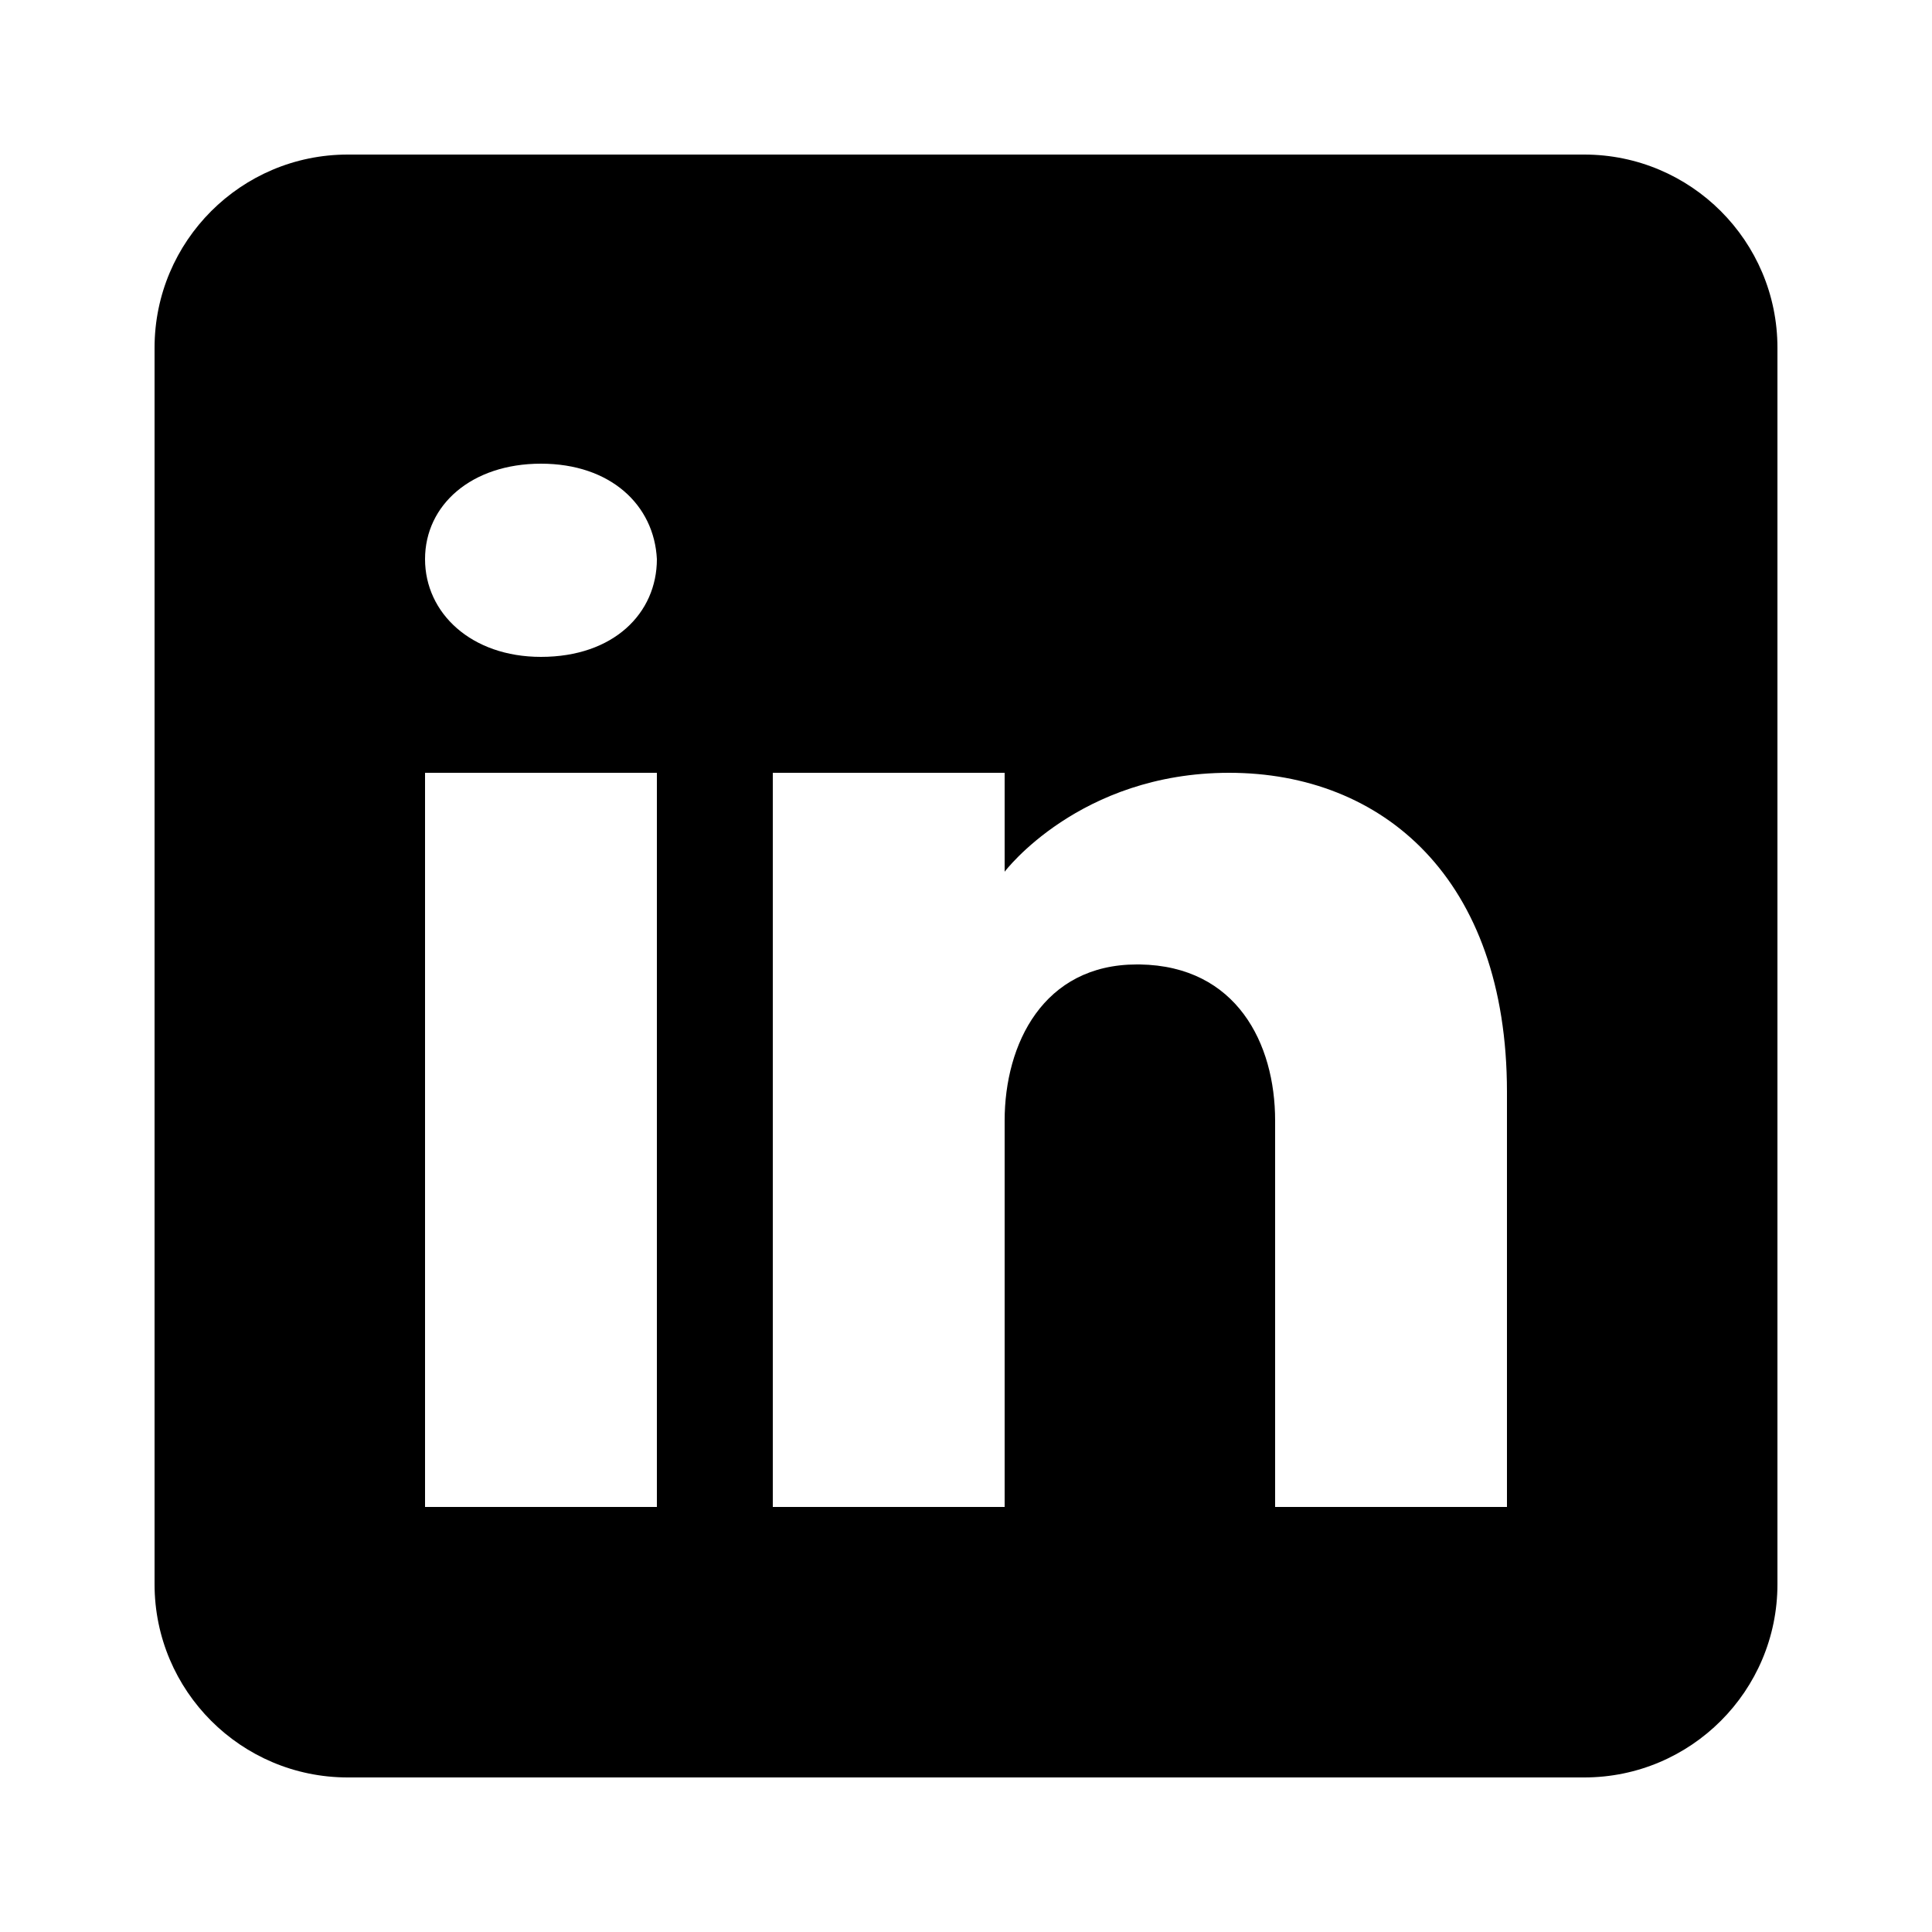
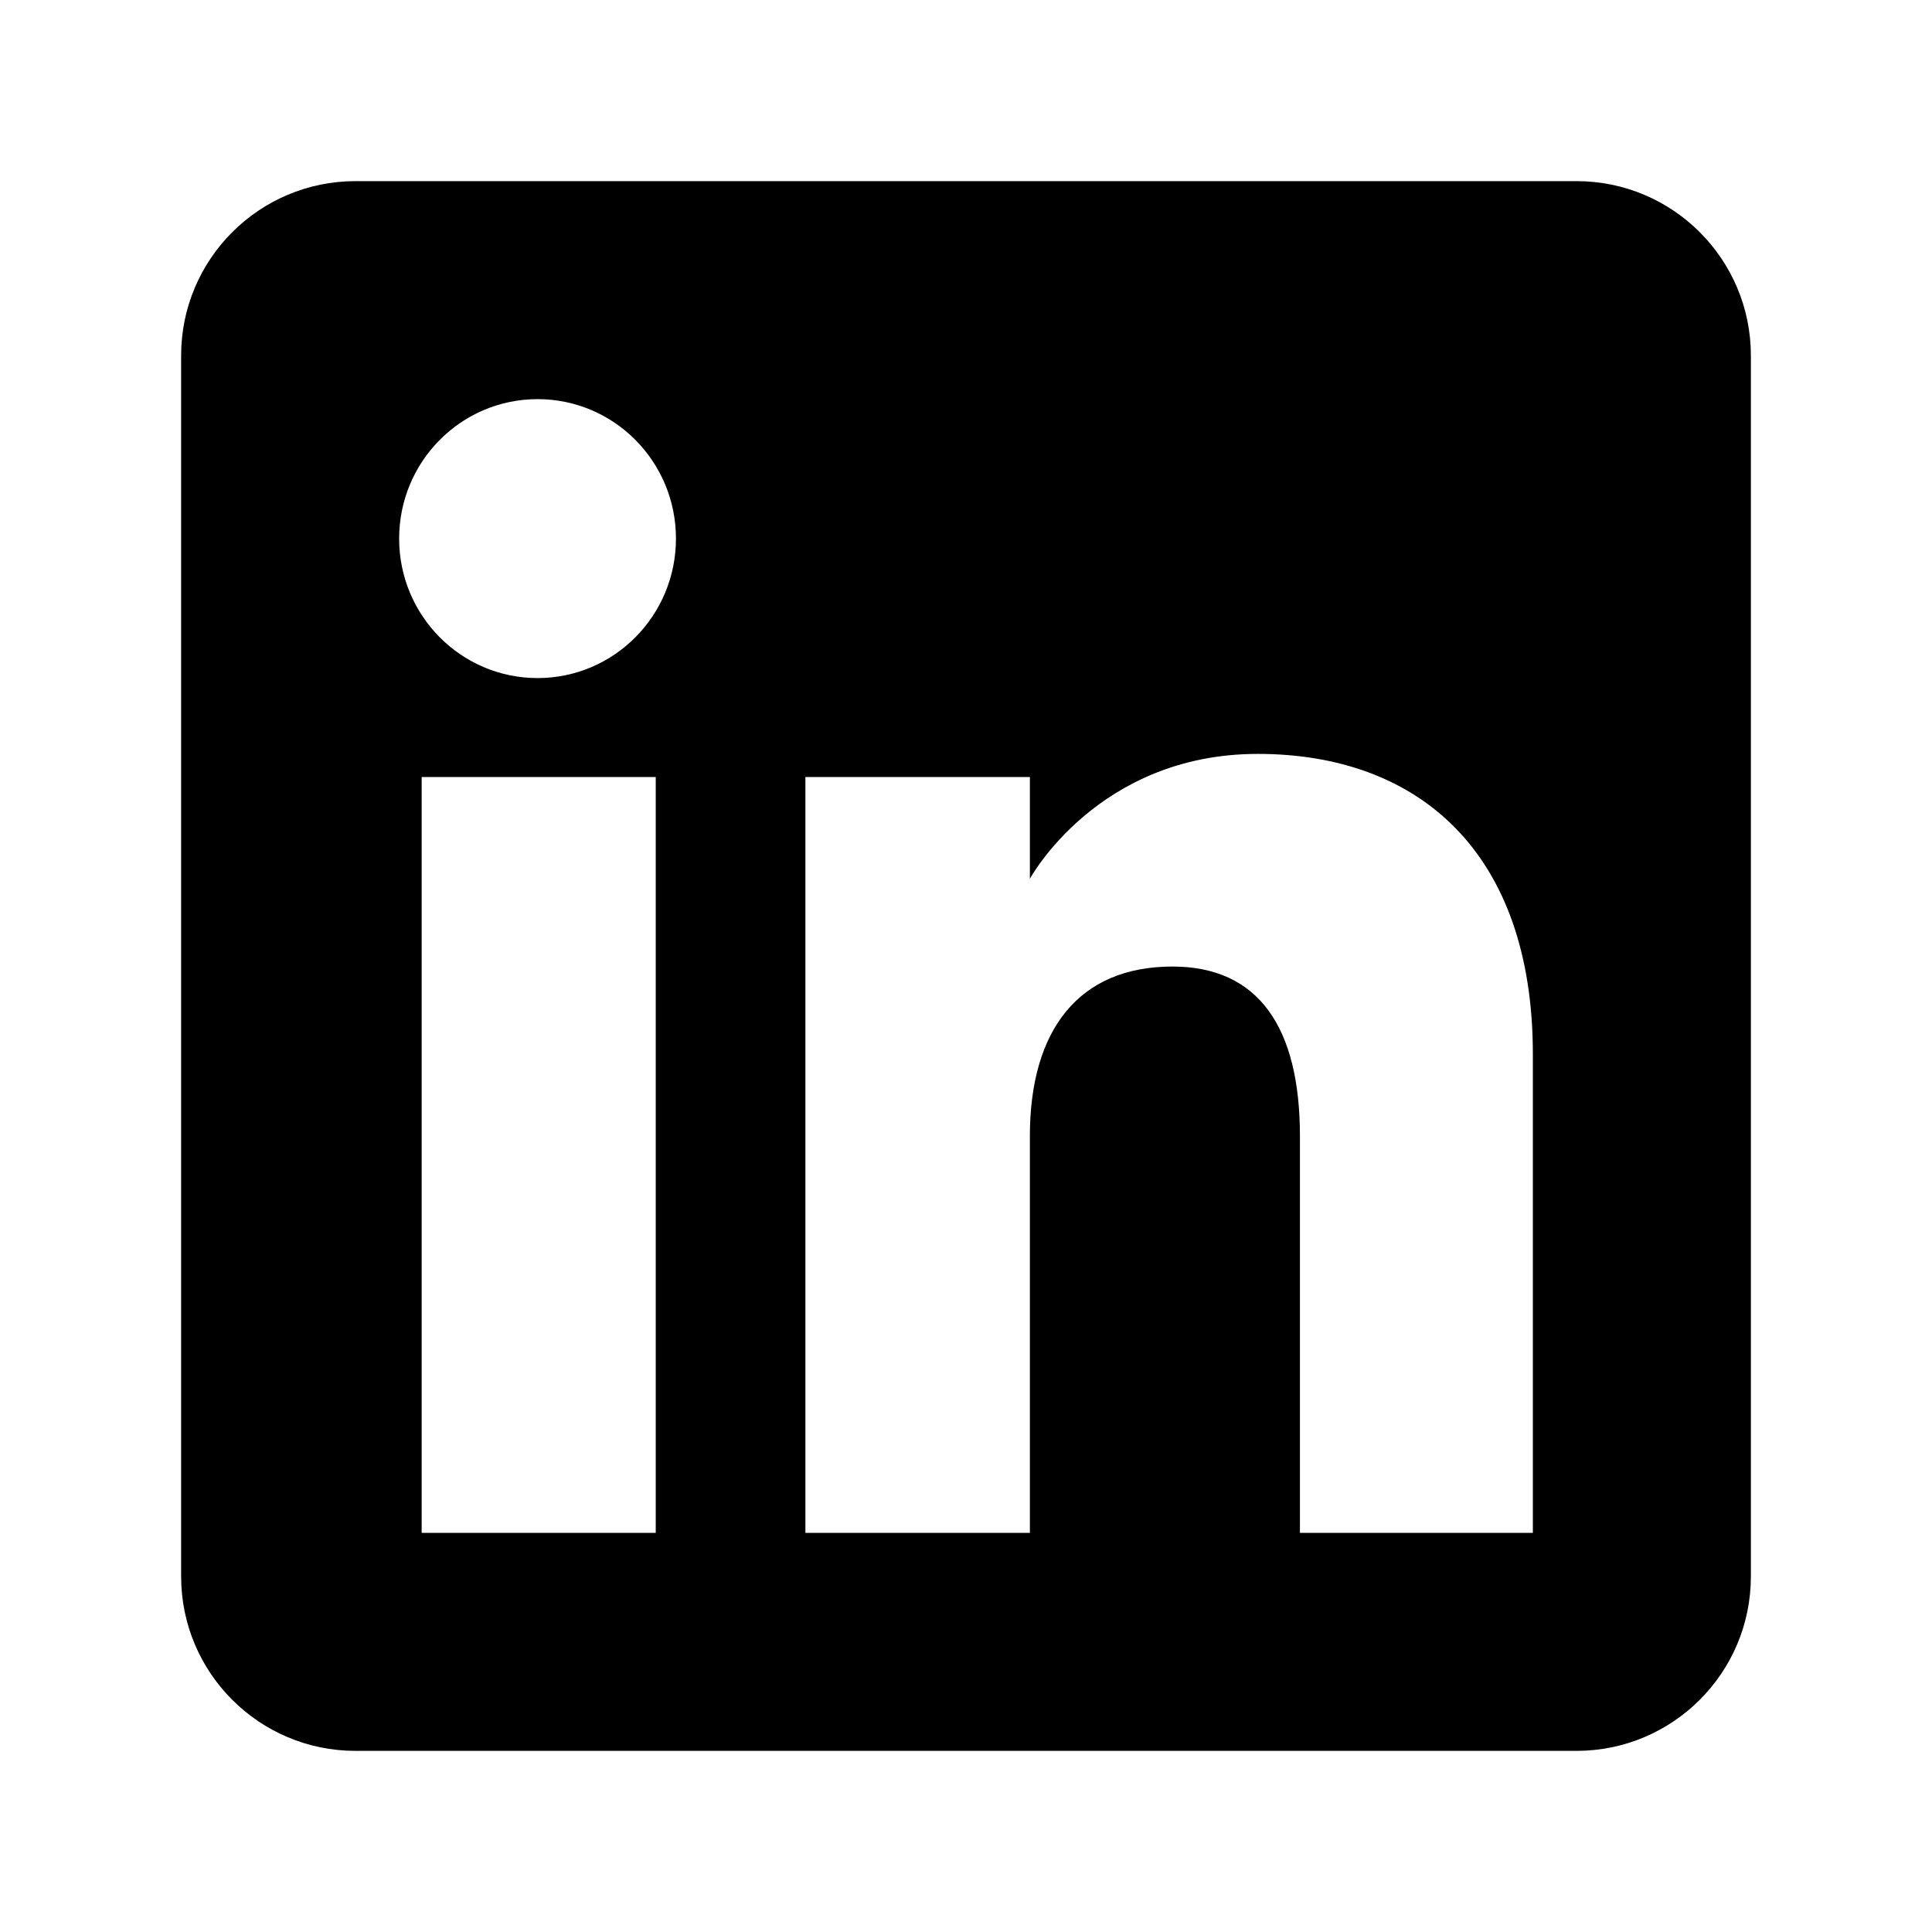
- <svg xmlns="http://www.w3.org/2000/svg" x="0px" y="0px" width="50" height="50" viewBox="0 0 50 50">
-   <path d="M41,4H9C6.24,4,4,6.24,4,9v32c0,2.76,2.24,5,5,5h32c2.76,0,5-2.24,5-5V9C46,6.24,43.76,4,41,4z M17,20v19h-6V20H17z M11,14.47c0-1.4,1.2-2.47,3-2.47s2.93,1.07,3,2.47c0,1.4-1.12,2.53-3,2.53C12.2,17,11,15.87,11,14.47z M39,39h-6c0,0,0-9.26,0-10 c0-2-1-4-3.5-4.04h-0.08C27,24.96,26,27.02,26,29c0,0.91,0,10,0,10h-6V20h6v2.56c0,0,1.93-2.56,5.81-2.56 c3.97,0,7.19,2.73,7.19,8.26V39z" />
+ <svg xmlns="http://www.w3.org/2000/svg" width="32" height="32" viewBox="0 0 32 32">
+   <path d="M26.111,3H5.889c-1.595,0-2.889,1.293-2.889,2.889V26.111c0,1.595,1.293,2.889,2.889,2.889H26.111c1.595,0,2.889-1.293,2.889-2.889V5.889c0-1.595-1.293-2.889-2.889-2.889ZM10.861,25.389h-3.877V12.87h3.877v12.519Zm-1.957-14.158c-1.267,0-2.293-1.034-2.293-2.31s1.026-2.31,2.293-2.31,2.292,1.034,2.292,2.31-1.026,2.31-2.292,2.31Zm16.485,14.158h-3.858v-6.571c0-1.802-.685-2.809-2.111-2.809-1.551,0-2.362,1.048-2.362,2.809v6.571h-3.718V12.87h3.718v1.686s1.118-2.069,3.775-2.069,4.556,1.621,4.556,4.975v7.926Z" fill-rule="evenodd" />
</svg>
